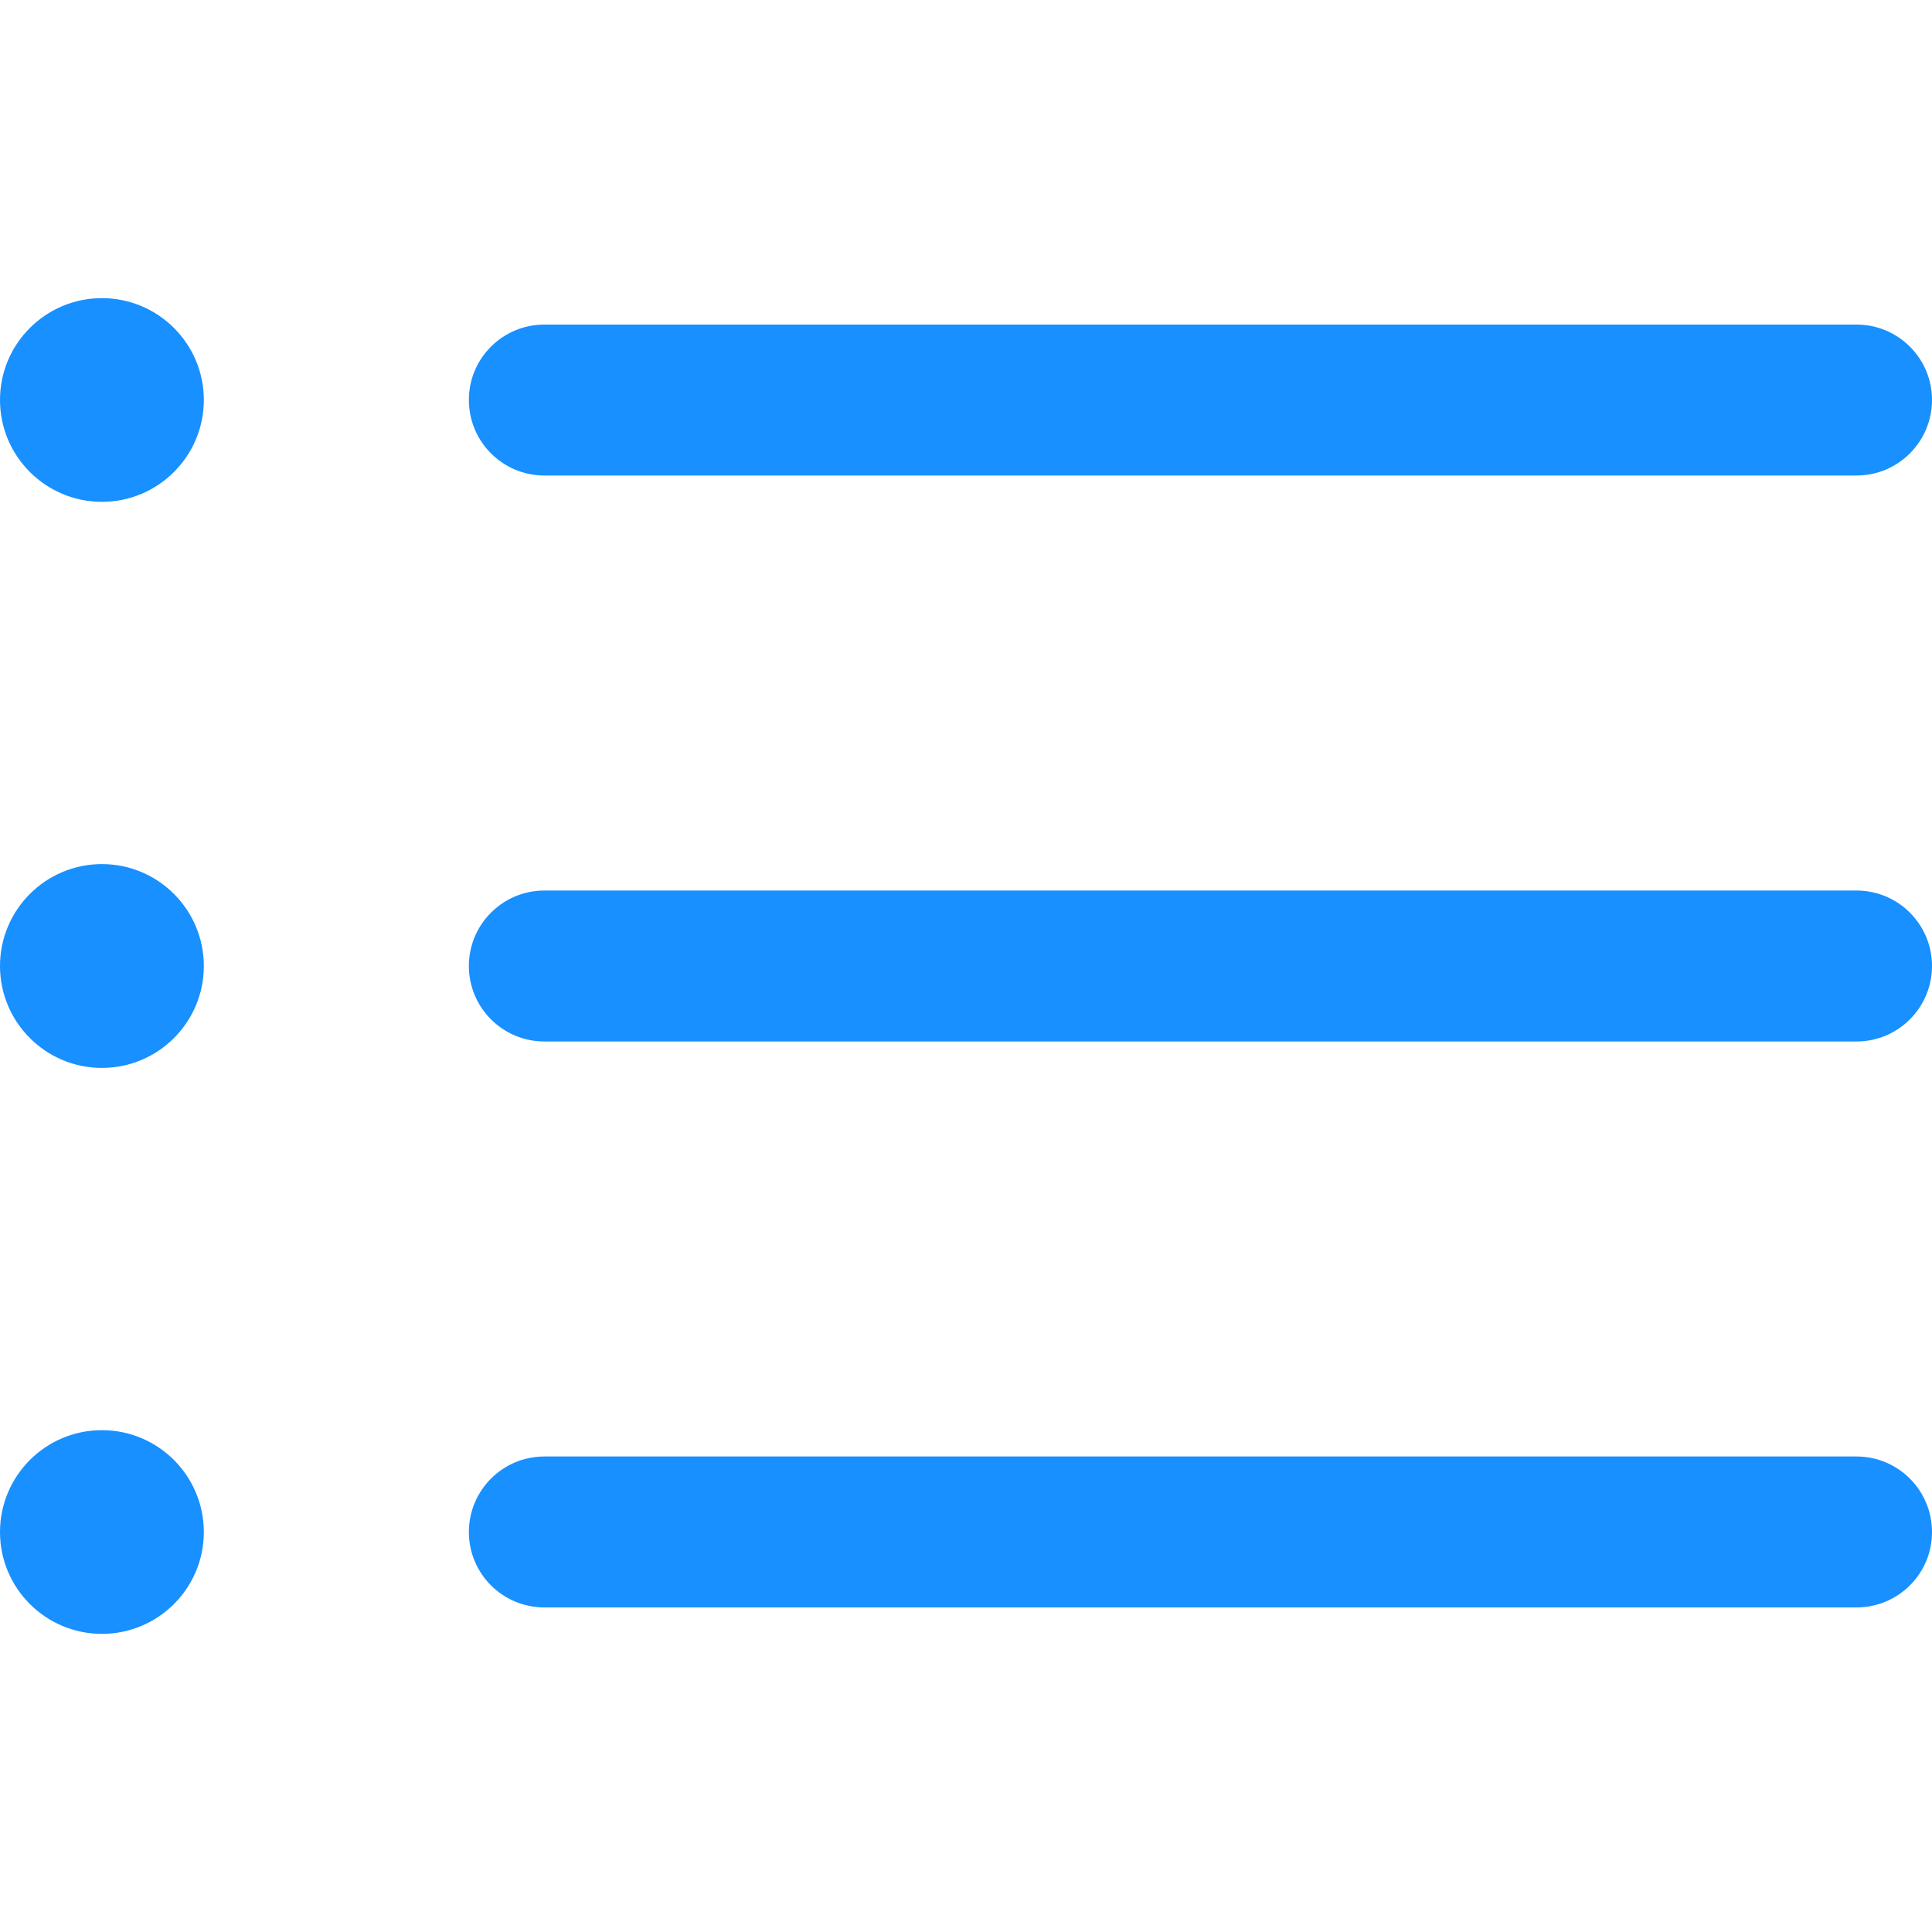
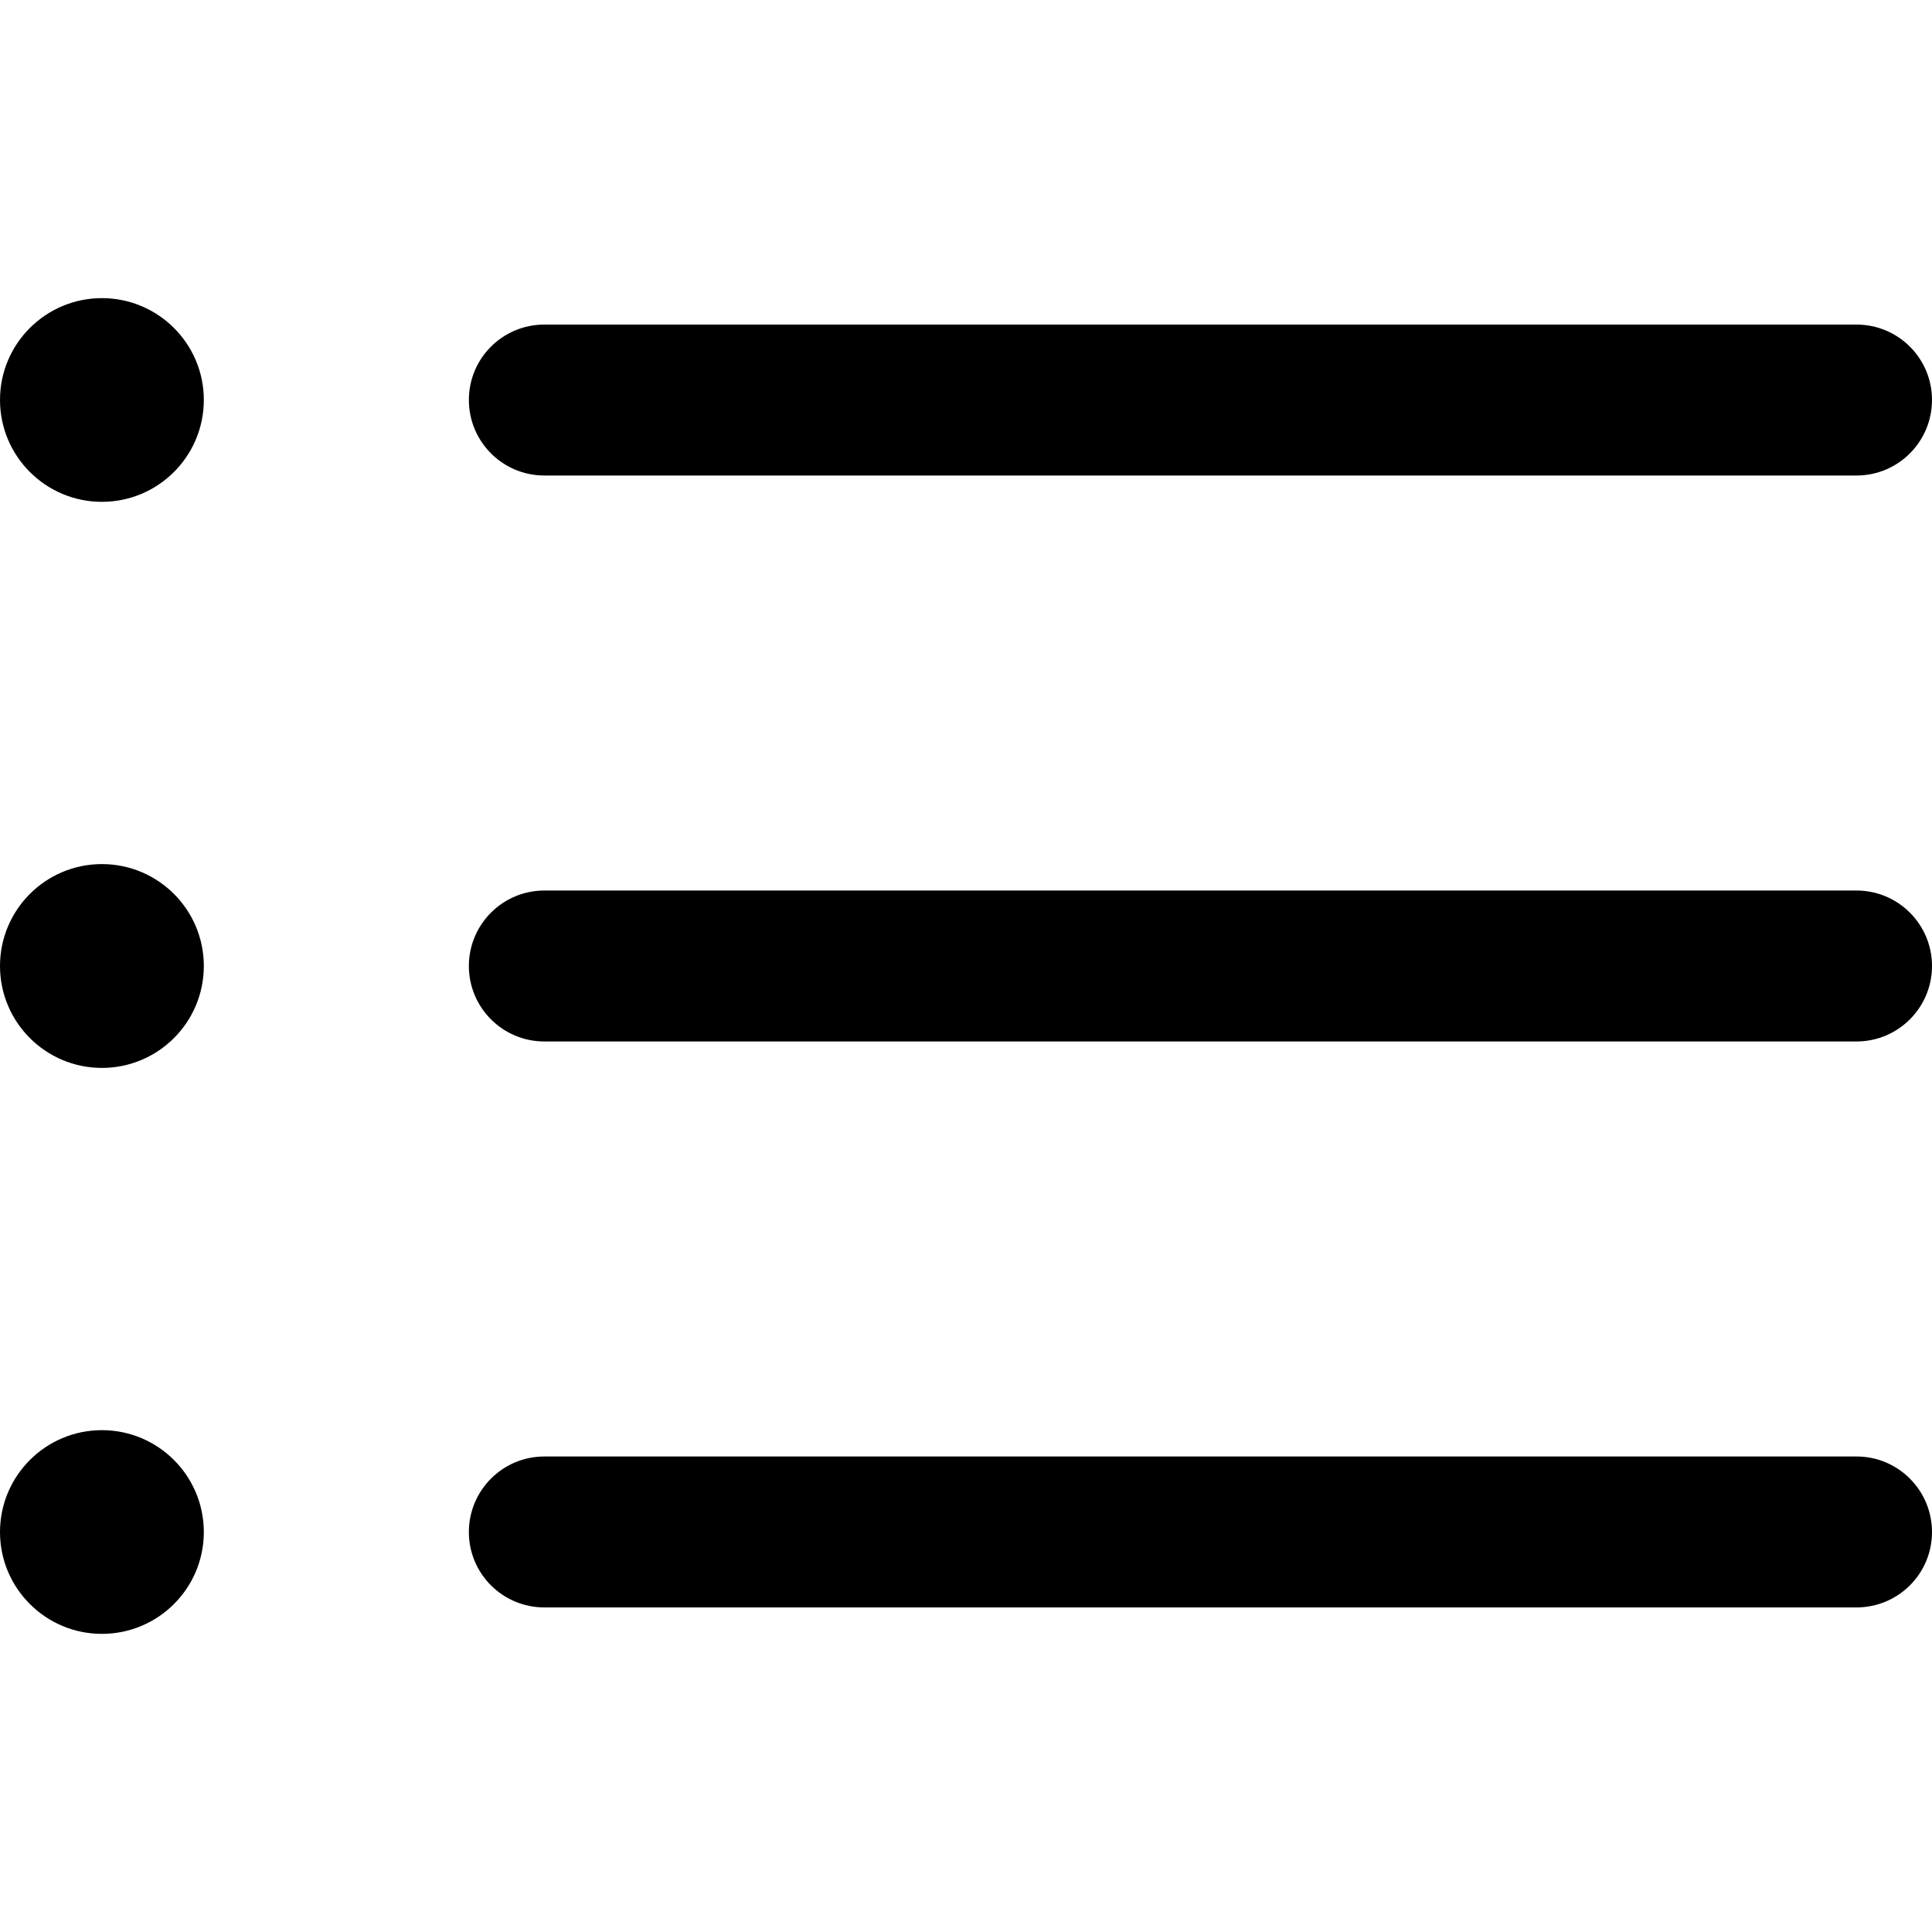
- <svg xmlns="http://www.w3.org/2000/svg" width="24" height="24" viewBox="0 0 16 16" fill="none">
-   <path d="M15.375 7.375H4.508C4.163 7.375 3.883 7.655 3.883 8C3.883 8.345 4.163 8.625 4.508 8.625H15.375C15.72 8.625 16 8.345 16 8C16 7.655 15.72 7.375 15.375 7.375Z" fill="#1890ff" />
-   <path d="M15.375 2.688H4.508C4.163 2.688 3.883 2.967 3.883 3.312C3.883 3.658 4.163 3.938 4.508 3.938H15.375C15.72 3.938 16 3.658 16 3.312C16 2.967 15.72 2.688 15.375 2.688Z" fill="#1890ff" />
-   <path d="M15.375 12.062H4.508C4.163 12.062 3.883 12.342 3.883 12.688C3.883 13.033 4.163 13.312 4.508 13.312H15.375C15.72 13.312 16 13.033 16 12.688C16 12.342 15.72 12.062 15.375 12.062Z" fill="#1890ff" />
-   <path d="M0.844 4.156C1.31 4.156 1.688 3.778 1.688 3.312C1.688 2.847 1.31 2.469 0.844 2.469C0.378 2.469 0 2.847 0 3.312C0 3.778 0.378 4.156 0.844 4.156Z" fill="#1890ff" />
-   <path d="M0.844 8.844C1.31 8.844 1.688 8.466 1.688 8C1.688 7.534 1.31 7.156 0.844 7.156C0.378 7.156 0 7.534 0 8C0 8.466 0.378 8.844 0.844 8.844Z" fill="#1890ff" />
-   <path d="M0.844 13.531C1.31 13.531 1.688 13.153 1.688 12.688C1.688 12.222 1.31 11.844 0.844 11.844C0.378 11.844 0 12.222 0 12.688C0 13.153 0.378 13.531 0.844 13.531Z" fill="#1890ff" />
+ <svg xmlns="http://www.w3.org/2000/svg" width="32" height="32" viewBox="0 0 16 16" fill="none">
+   <path d="M15.375 7.375H4.508C4.163 7.375 3.883 7.655 3.883 8C3.883 8.345 4.163 8.625 4.508 8.625H15.375C15.72 8.625 16 8.345 16 8C16 7.655 15.72 7.375 15.375 7.375Z" fill="currentColor" />
+   <path d="M15.375 2.688H4.508C4.163 2.688 3.883 2.967 3.883 3.312C3.883 3.658 4.163 3.938 4.508 3.938H15.375C15.72 3.938 16 3.658 16 3.312C16 2.967 15.72 2.688 15.375 2.688Z" fill="currentColor" />
+   <path d="M15.375 12.062H4.508C4.163 12.062 3.883 12.342 3.883 12.688C3.883 13.033 4.163 13.312 4.508 13.312H15.375C15.72 13.312 16 13.033 16 12.688C16 12.342 15.72 12.062 15.375 12.062Z" fill="currentColor" />
+   <path d="M0.844 4.156C1.31 4.156 1.688 3.778 1.688 3.312C1.688 2.847 1.31 2.469 0.844 2.469C0.378 2.469 0 2.847 0 3.312C0 3.778 0.378 4.156 0.844 4.156Z" fill="currentColor" />
+   <path d="M0.844 8.844C1.31 8.844 1.688 8.466 1.688 8C1.688 7.534 1.31 7.156 0.844 7.156C0.378 7.156 0 7.534 0 8C0 8.466 0.378 8.844 0.844 8.844Z" fill="currentColor" />
+   <path d="M0.844 13.531C1.31 13.531 1.688 13.153 1.688 12.688C1.688 12.222 1.31 11.844 0.844 11.844C0.378 11.844 0 12.222 0 12.688C0 13.153 0.378 13.531 0.844 13.531Z" fill="currentColor" />
</svg>
